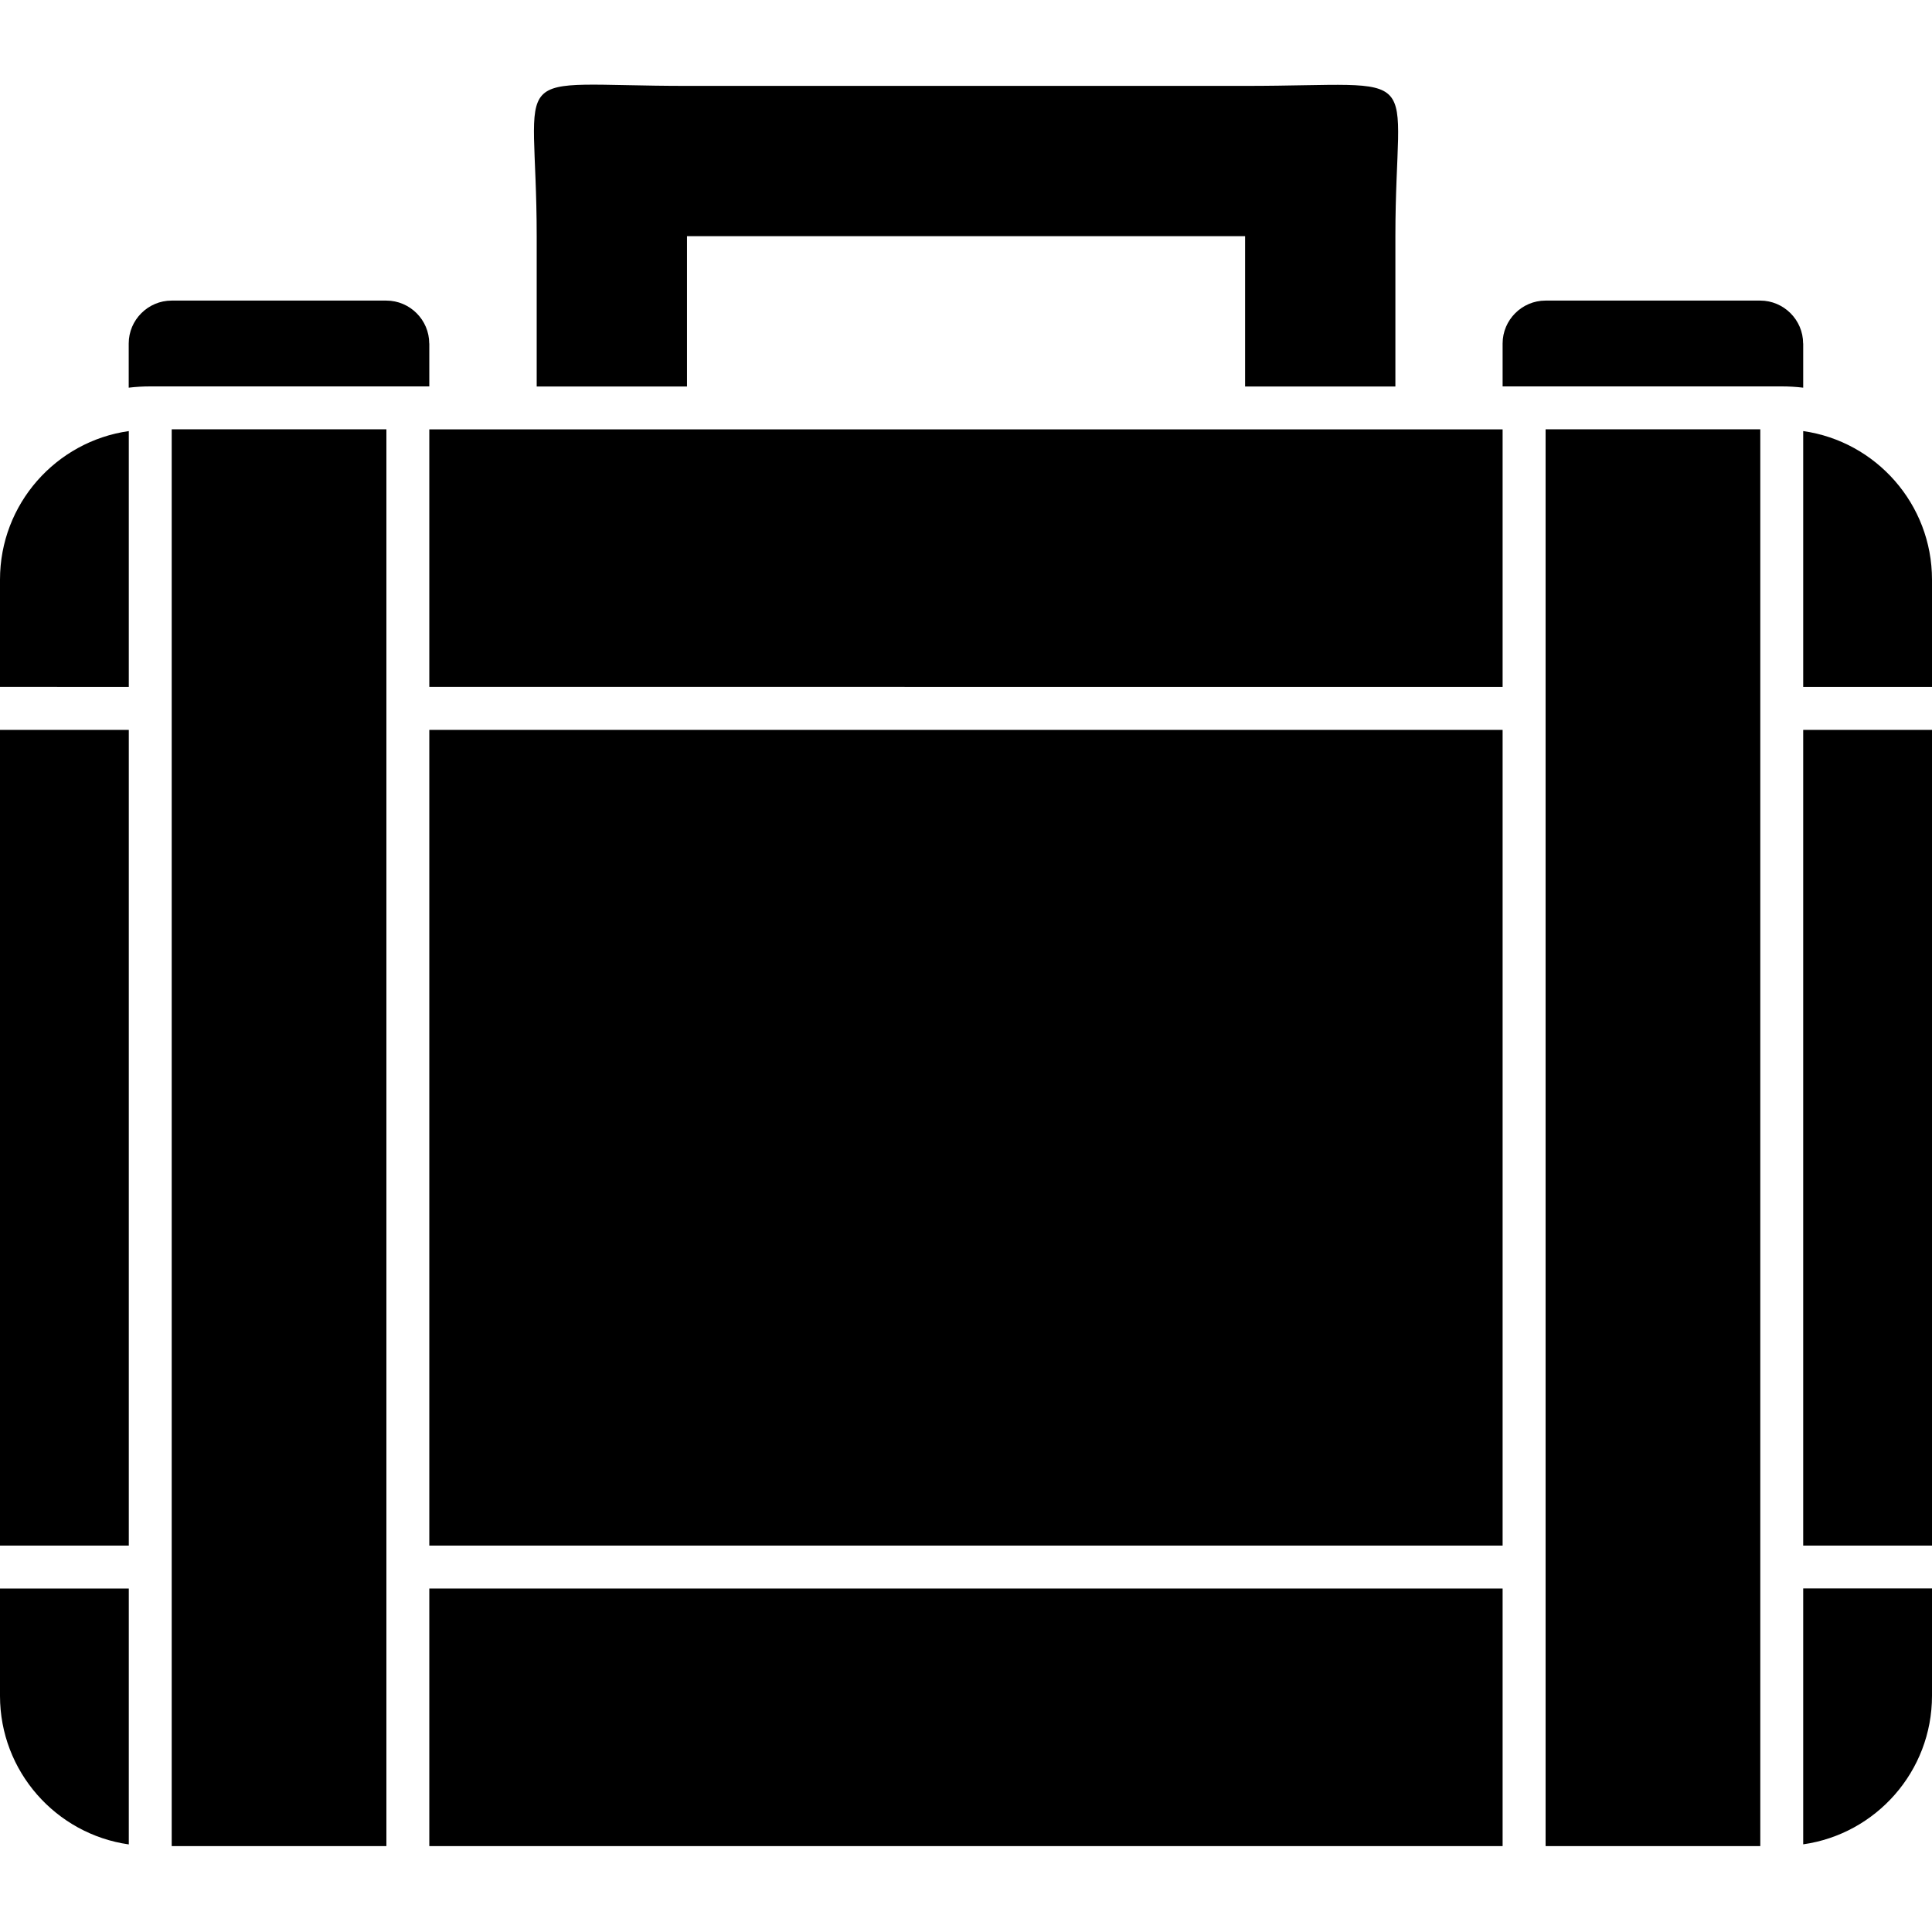
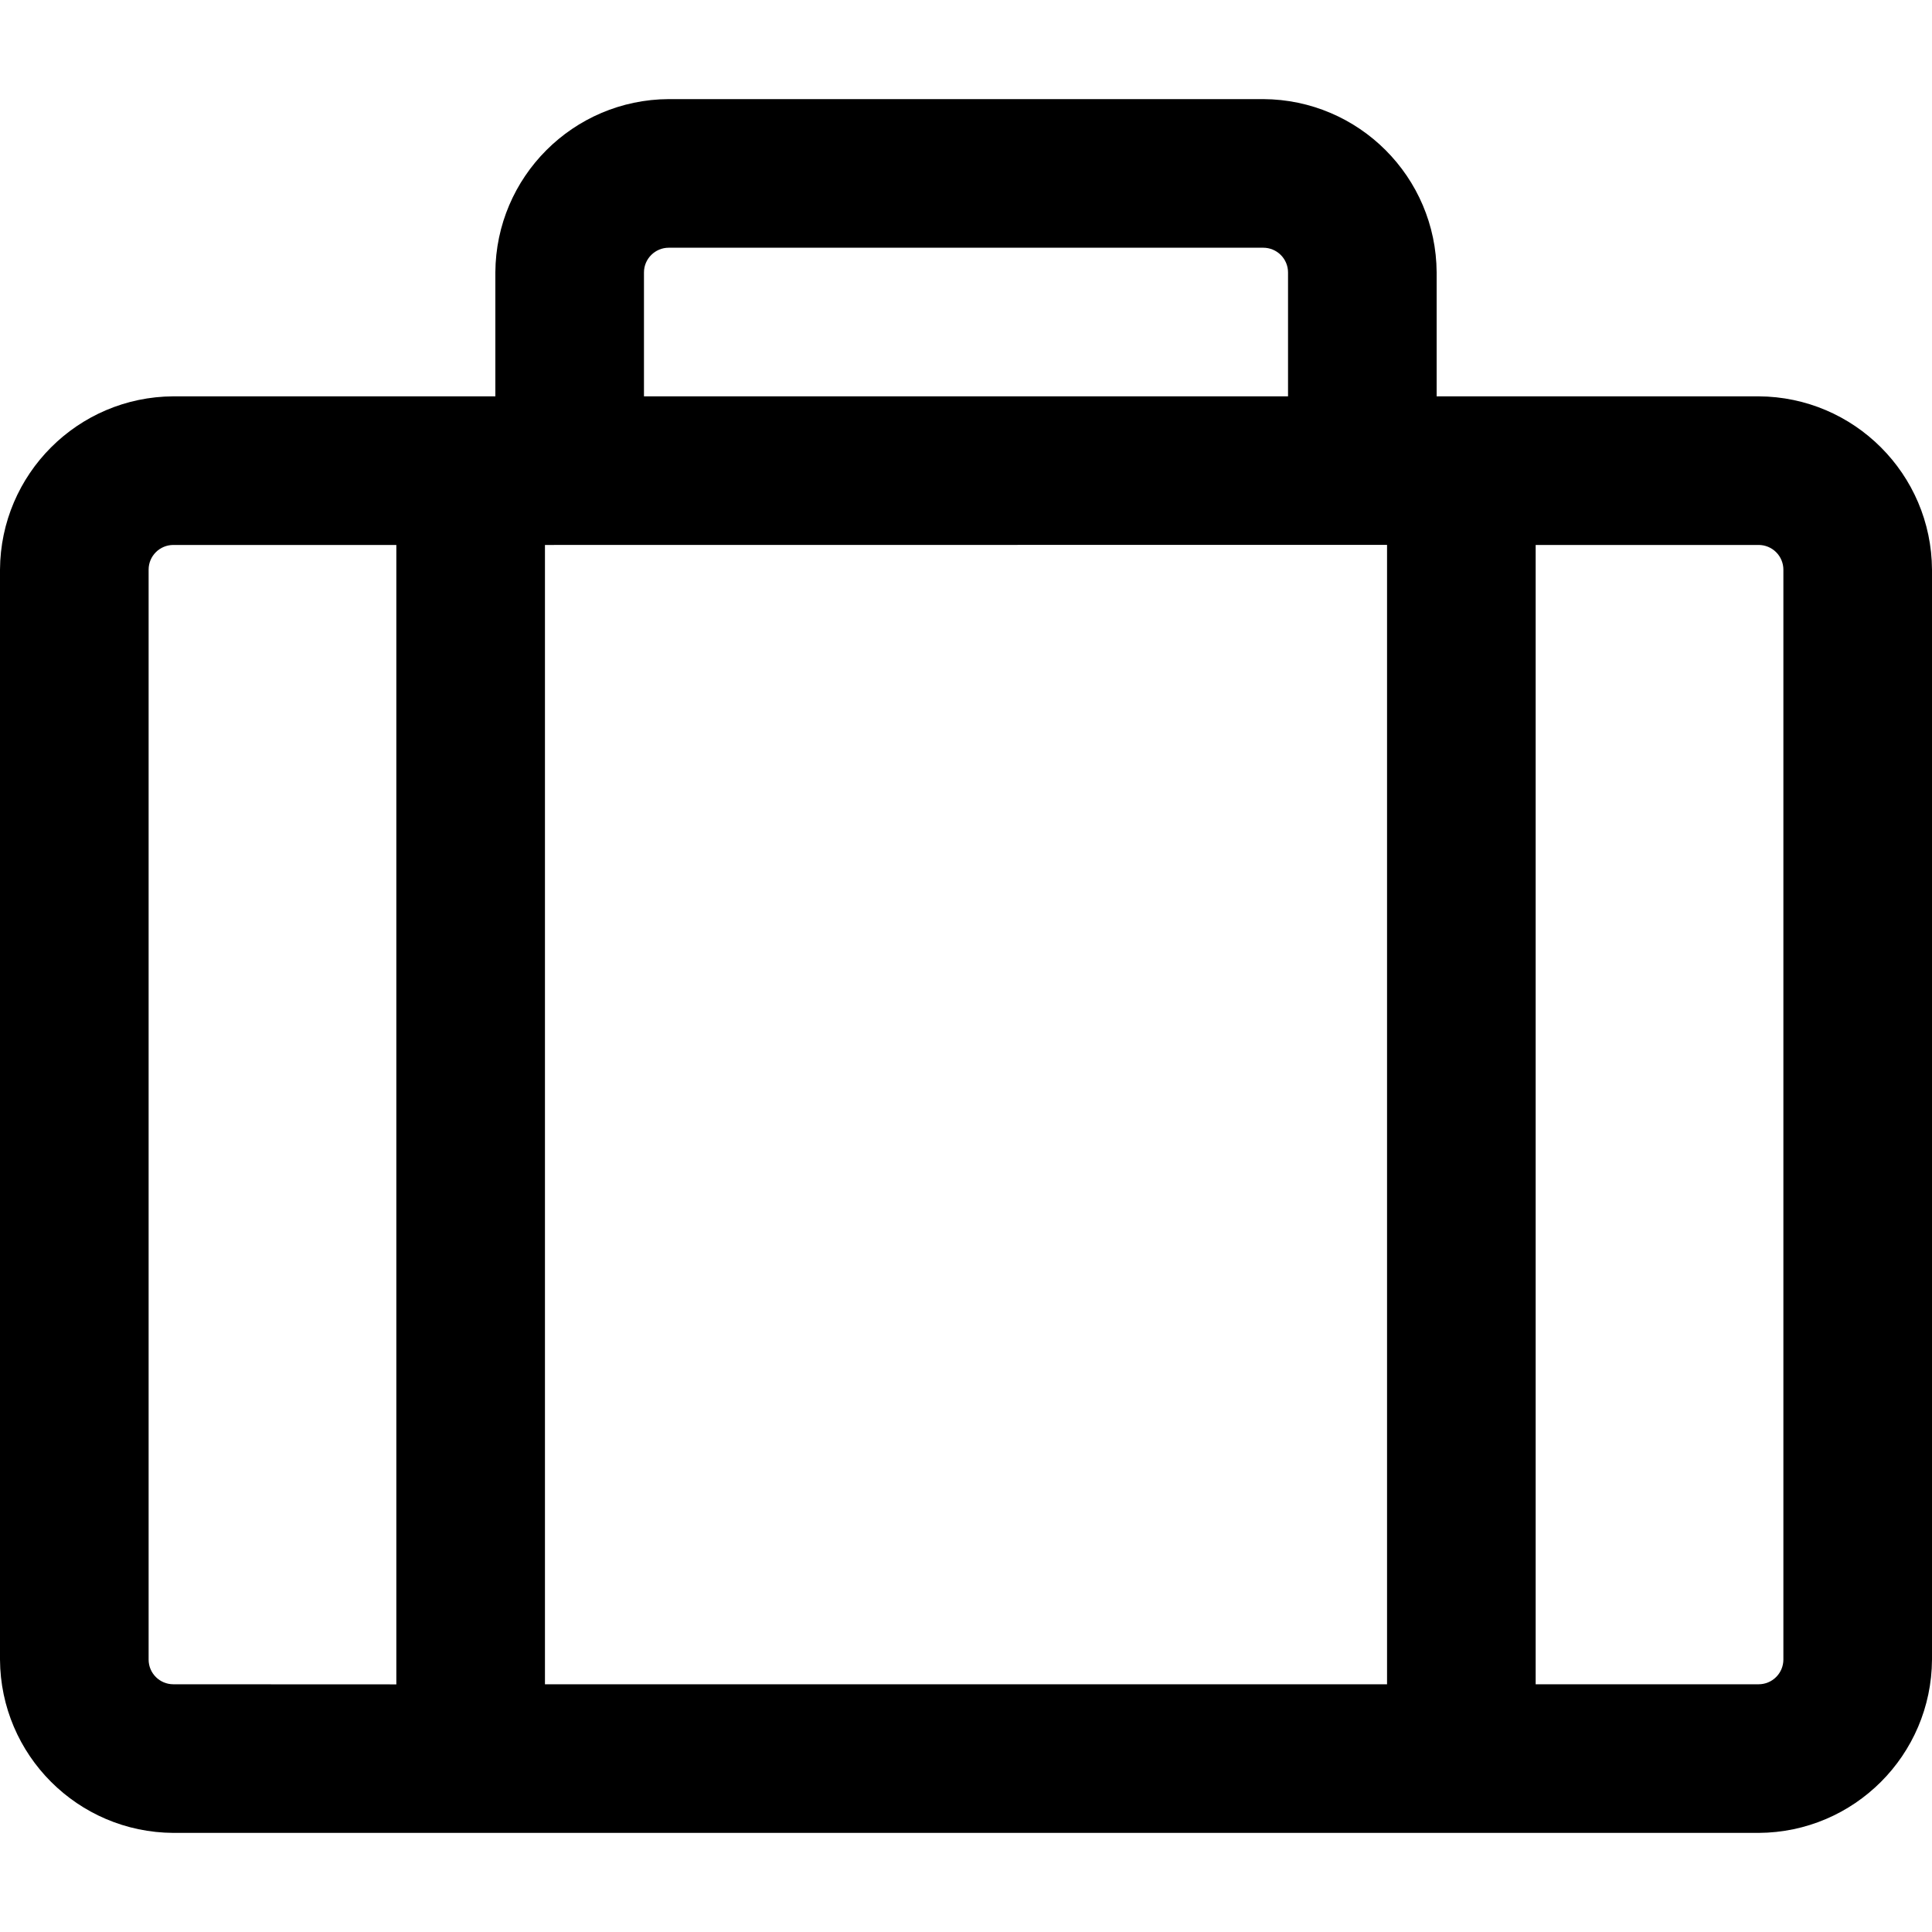
- <svg xmlns="http://www.w3.org/2000/svg" width="93.75" height="93.75" viewBox="0 0 93.75 93.75" version="1.1" id="svg1">
-   <path style="fill:#000000" d="M 60.418,4.168 H 33.336 C 24.312,4.168 26.043,2.948 26.043,11.461 V 18.754 H 33.336 V 11.461 H 60.418 V 18.754 H 67.711 V 11.461 C 67.711,3.026 69.446,4.168 60.418,4.168 Z" id="path1" />
+ <svg xmlns="http://www.w3.org/2000/svg" width="81.25" height="81.25" viewBox="0 0 81.25 81.25" version="1.1" id="svg1">
  <defs id="defs1" />
-   <path style="fill:#000000" d="M 85.418,89.582 H 75 V 20.832 H 85.418 Z" id="path14" />
-   <path style="fill:#000000" d="M 18.75,89.582 H 8.332 V 20.832 H 18.75 Z" id="path13" />
-   <path style="fill:#000000" d="M 87.5,16.668 V 18.812 C 87.156,18.77 86.812,18.75 86.457,18.75 H 72.914 V 16.668 C 72.914,15.523 73.852,14.586 74.996,14.586 H 85.414 C 86.558,14.586 87.496,15.523 87.496,16.668 Z" id="path12" />
-   <path style="fill:#000000" d="M 20.832,16.668 V 18.75 H 7.289 C 6.934,18.75 6.59,18.77 6.246,18.812 V 16.668 C 6.246,15.523 7.184,14.586 8.328,14.586 H 18.746 C 19.89,14.586 20.828,15.523 20.828,16.668 Z" id="path11" />
-   <path style="fill:#000000" d="M 93.75,35.418 V 75 H 87.5 V 35.418 Z" id="path10" />
-   <path style="fill:#000000" d="M 20.832,35.418 H 72.914 V 75 H 20.832 Z" id="path9" />
-   <path style="fill:#000000" d="M 0,35.418 H 6.25 V 75 H 0 Z" id="path8" />
-   <path style="fill:#000000" d="M 93.75,77.082 V 82.289 C 93.75,85.957 91.031,88.996 87.5,89.496 V 77.078 H 93.75 Z" id="path7" />
-   <path style="fill:#000000" d="M 20.832,77.082 H 72.914 V 89.582 H 20.832 Z" id="path6" />
-   <path style="fill:#000000" d="M 0,77.082 H 6.25 V 89.5 C 2.719,89 0,85.957 0,82.293 Z" id="path5" />
-   <path style="fill:#000000" d="M 93.75,28.129 V 33.336 H 87.5 V 20.918 C 91.031,21.418 93.75,24.461 93.75,28.125 Z" id="path4" />
-   <path style="fill:#000000" d="M 20.832,20.836 H 72.914 V 33.336 L 20.832,33.332 V 20.832 Z" id="path3" />
-   <path style="fill:#000000" d="M 6.25,20.918 V 33.336 L 0,33.332 V 28.125 C 0,24.457 2.719,21.418 6.25,20.918 Z" id="path2" />
+   <path d="M 73.957,16.668 H 60.418 V 11.457 C 60.395,7.441 57.145,4.188 53.125,4.168 H 28.125 C 24.105,4.187 20.855,7.441 20.832,11.457 V 16.668 H 7.293 C 3.273,16.687 0.024,19.941 0,23.957 V 69.793 C 0.023,73.809 3.273,77.062 7.293,77.082 H 73.957 C 77.977,77.063 81.227,73.809 81.25,69.793 V 23.957 C 81.227,19.941 77.977,16.688 73.957,16.668 Z M 27.082,11.457 C 27.082,10.883 27.551,10.418 28.125,10.418 H 53.125 C 53.402,10.418 53.668,10.527 53.863,10.723 54.059,10.918 54.168,11.184 54.168,11.457 V 16.668 H 27.082 Z M 58.332,22.914 V 70.832 H 22.918 V 22.918 Z M 6.25,69.793 V 23.957 C 6.25,23.383 6.715,22.918 7.293,22.918 H 16.668 V 70.836 L 7.293,70.832 C 6.715,70.832 6.25,70.367 6.25,69.793 Z M 75,69.793 C 75,70.066 74.891,70.332 74.695,70.527 74.5,70.723 74.234,70.832 73.957,70.832 H 64.582 V 22.918 H 73.957 C 74.234,22.918 74.5,23.027 74.695,23.223 74.891,23.418 75,23.684 75,23.957 Z" id="path1" style="fill:#000000" />
</svg>
